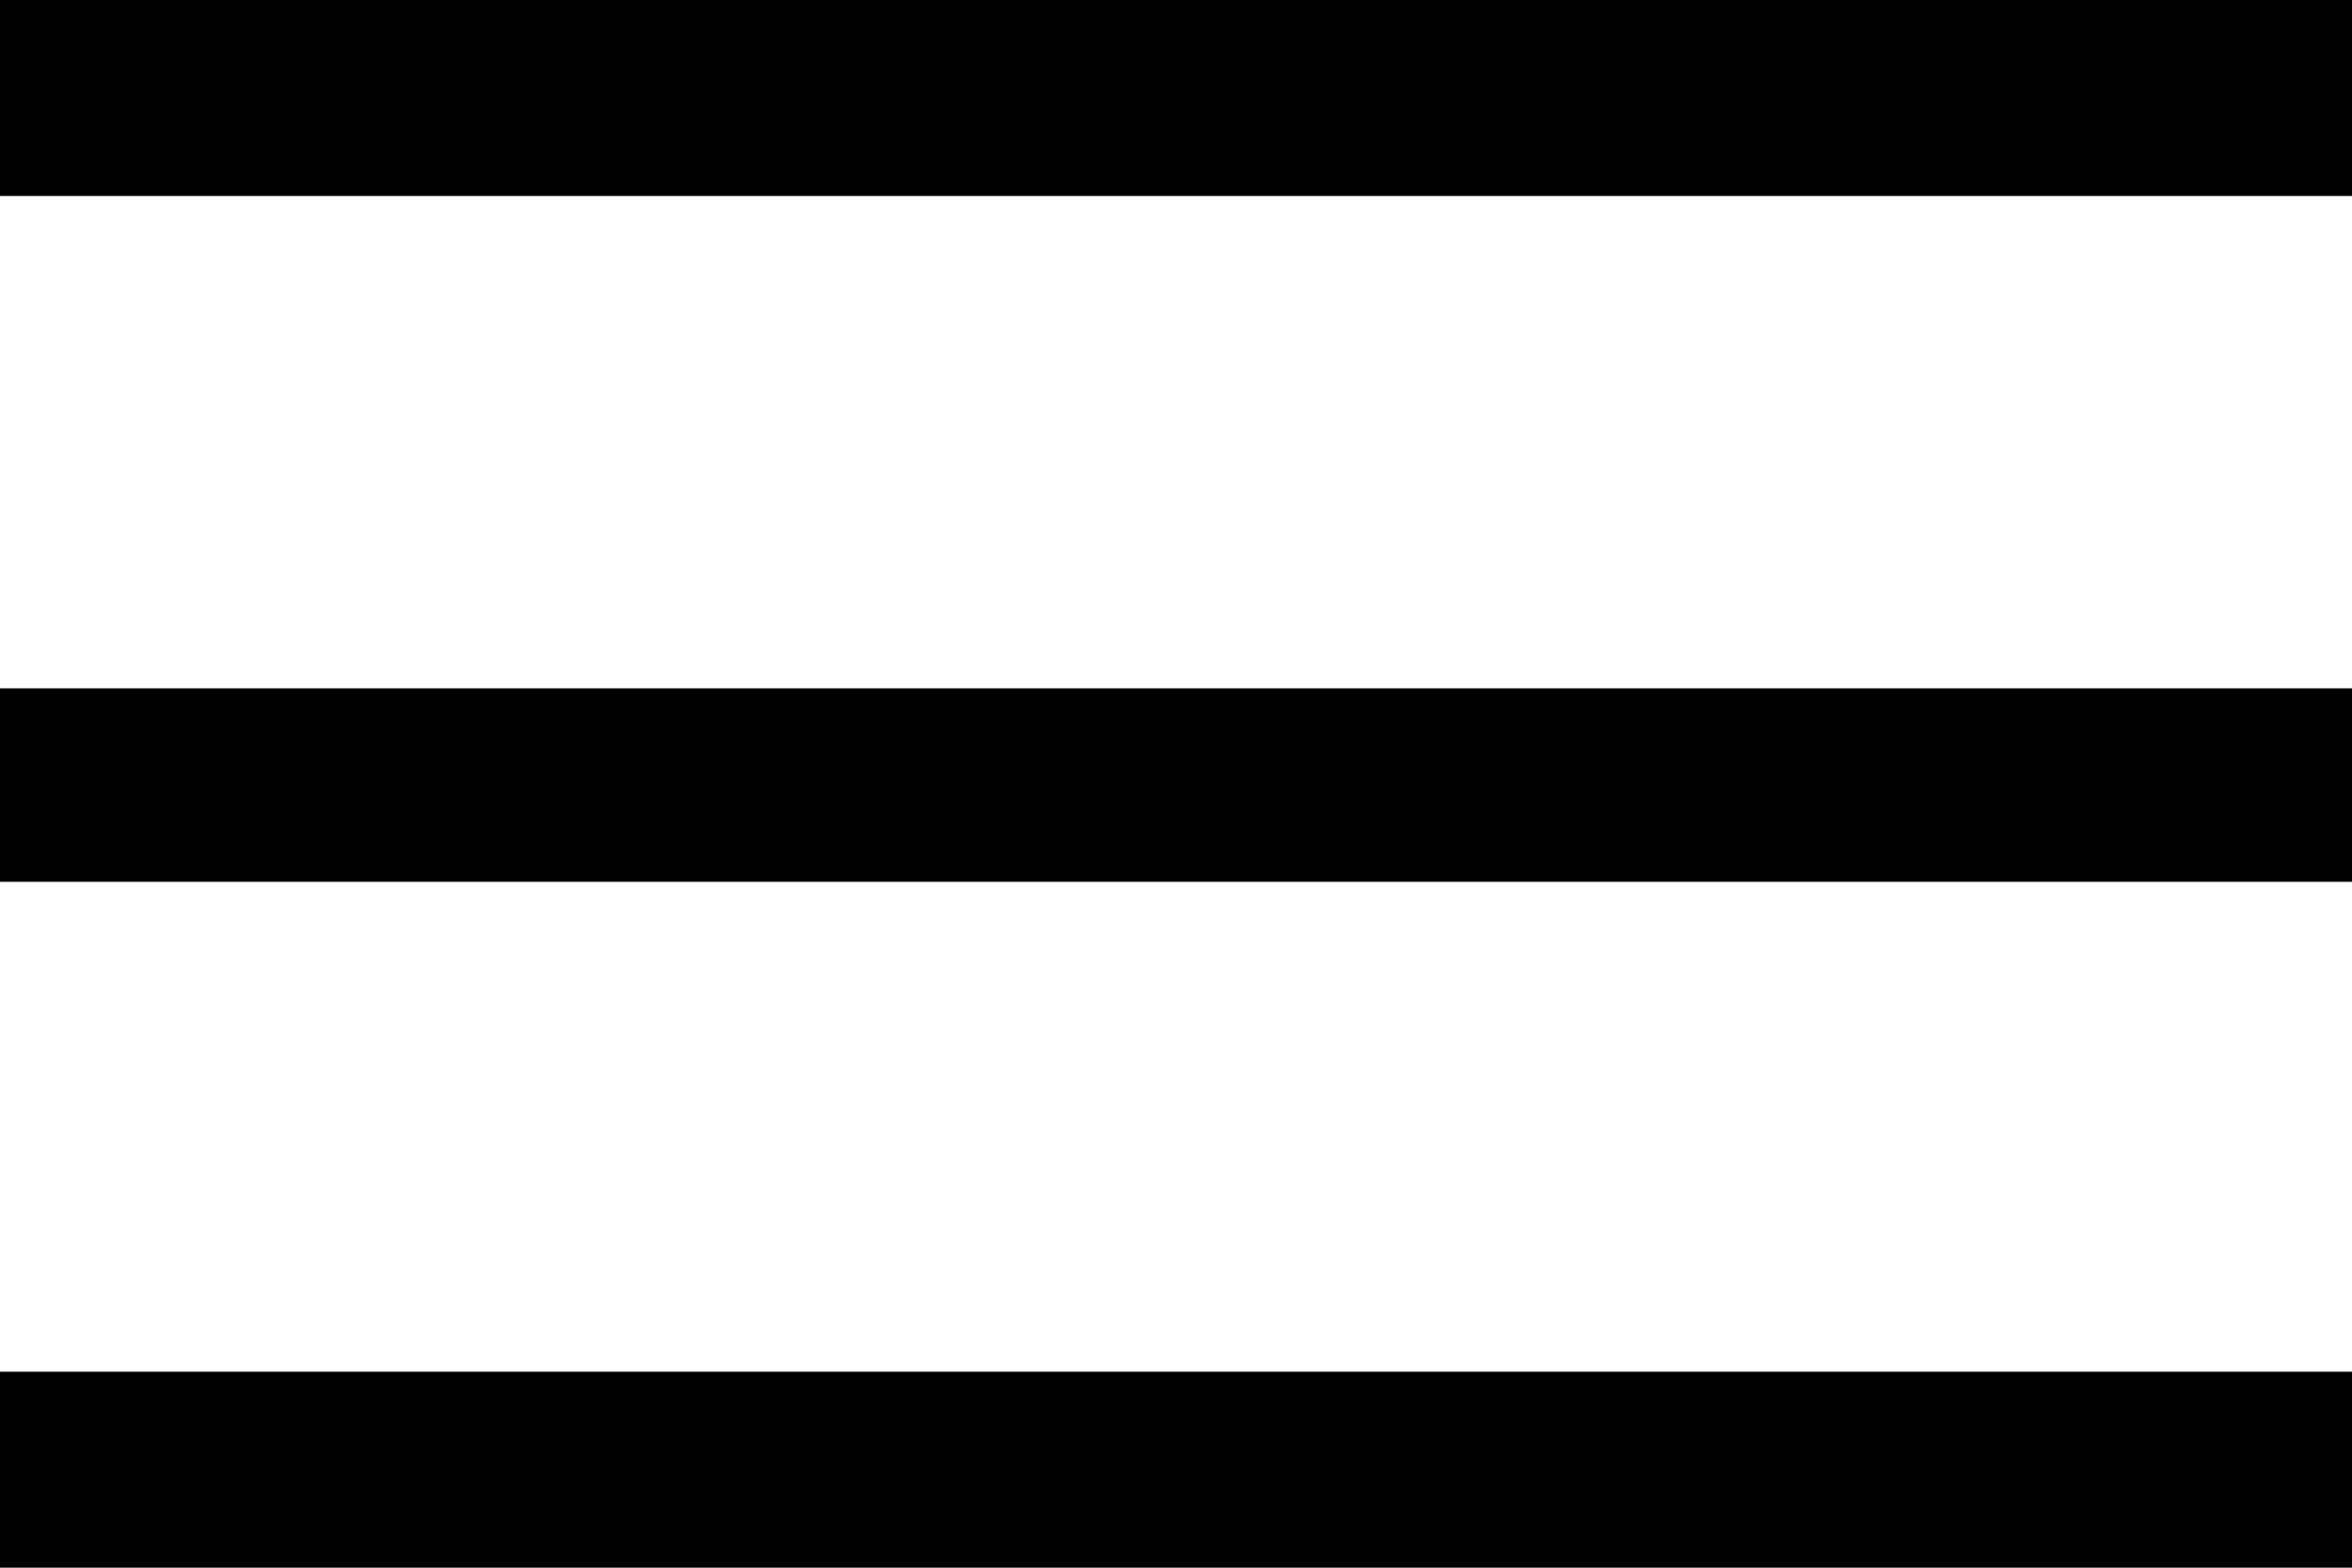
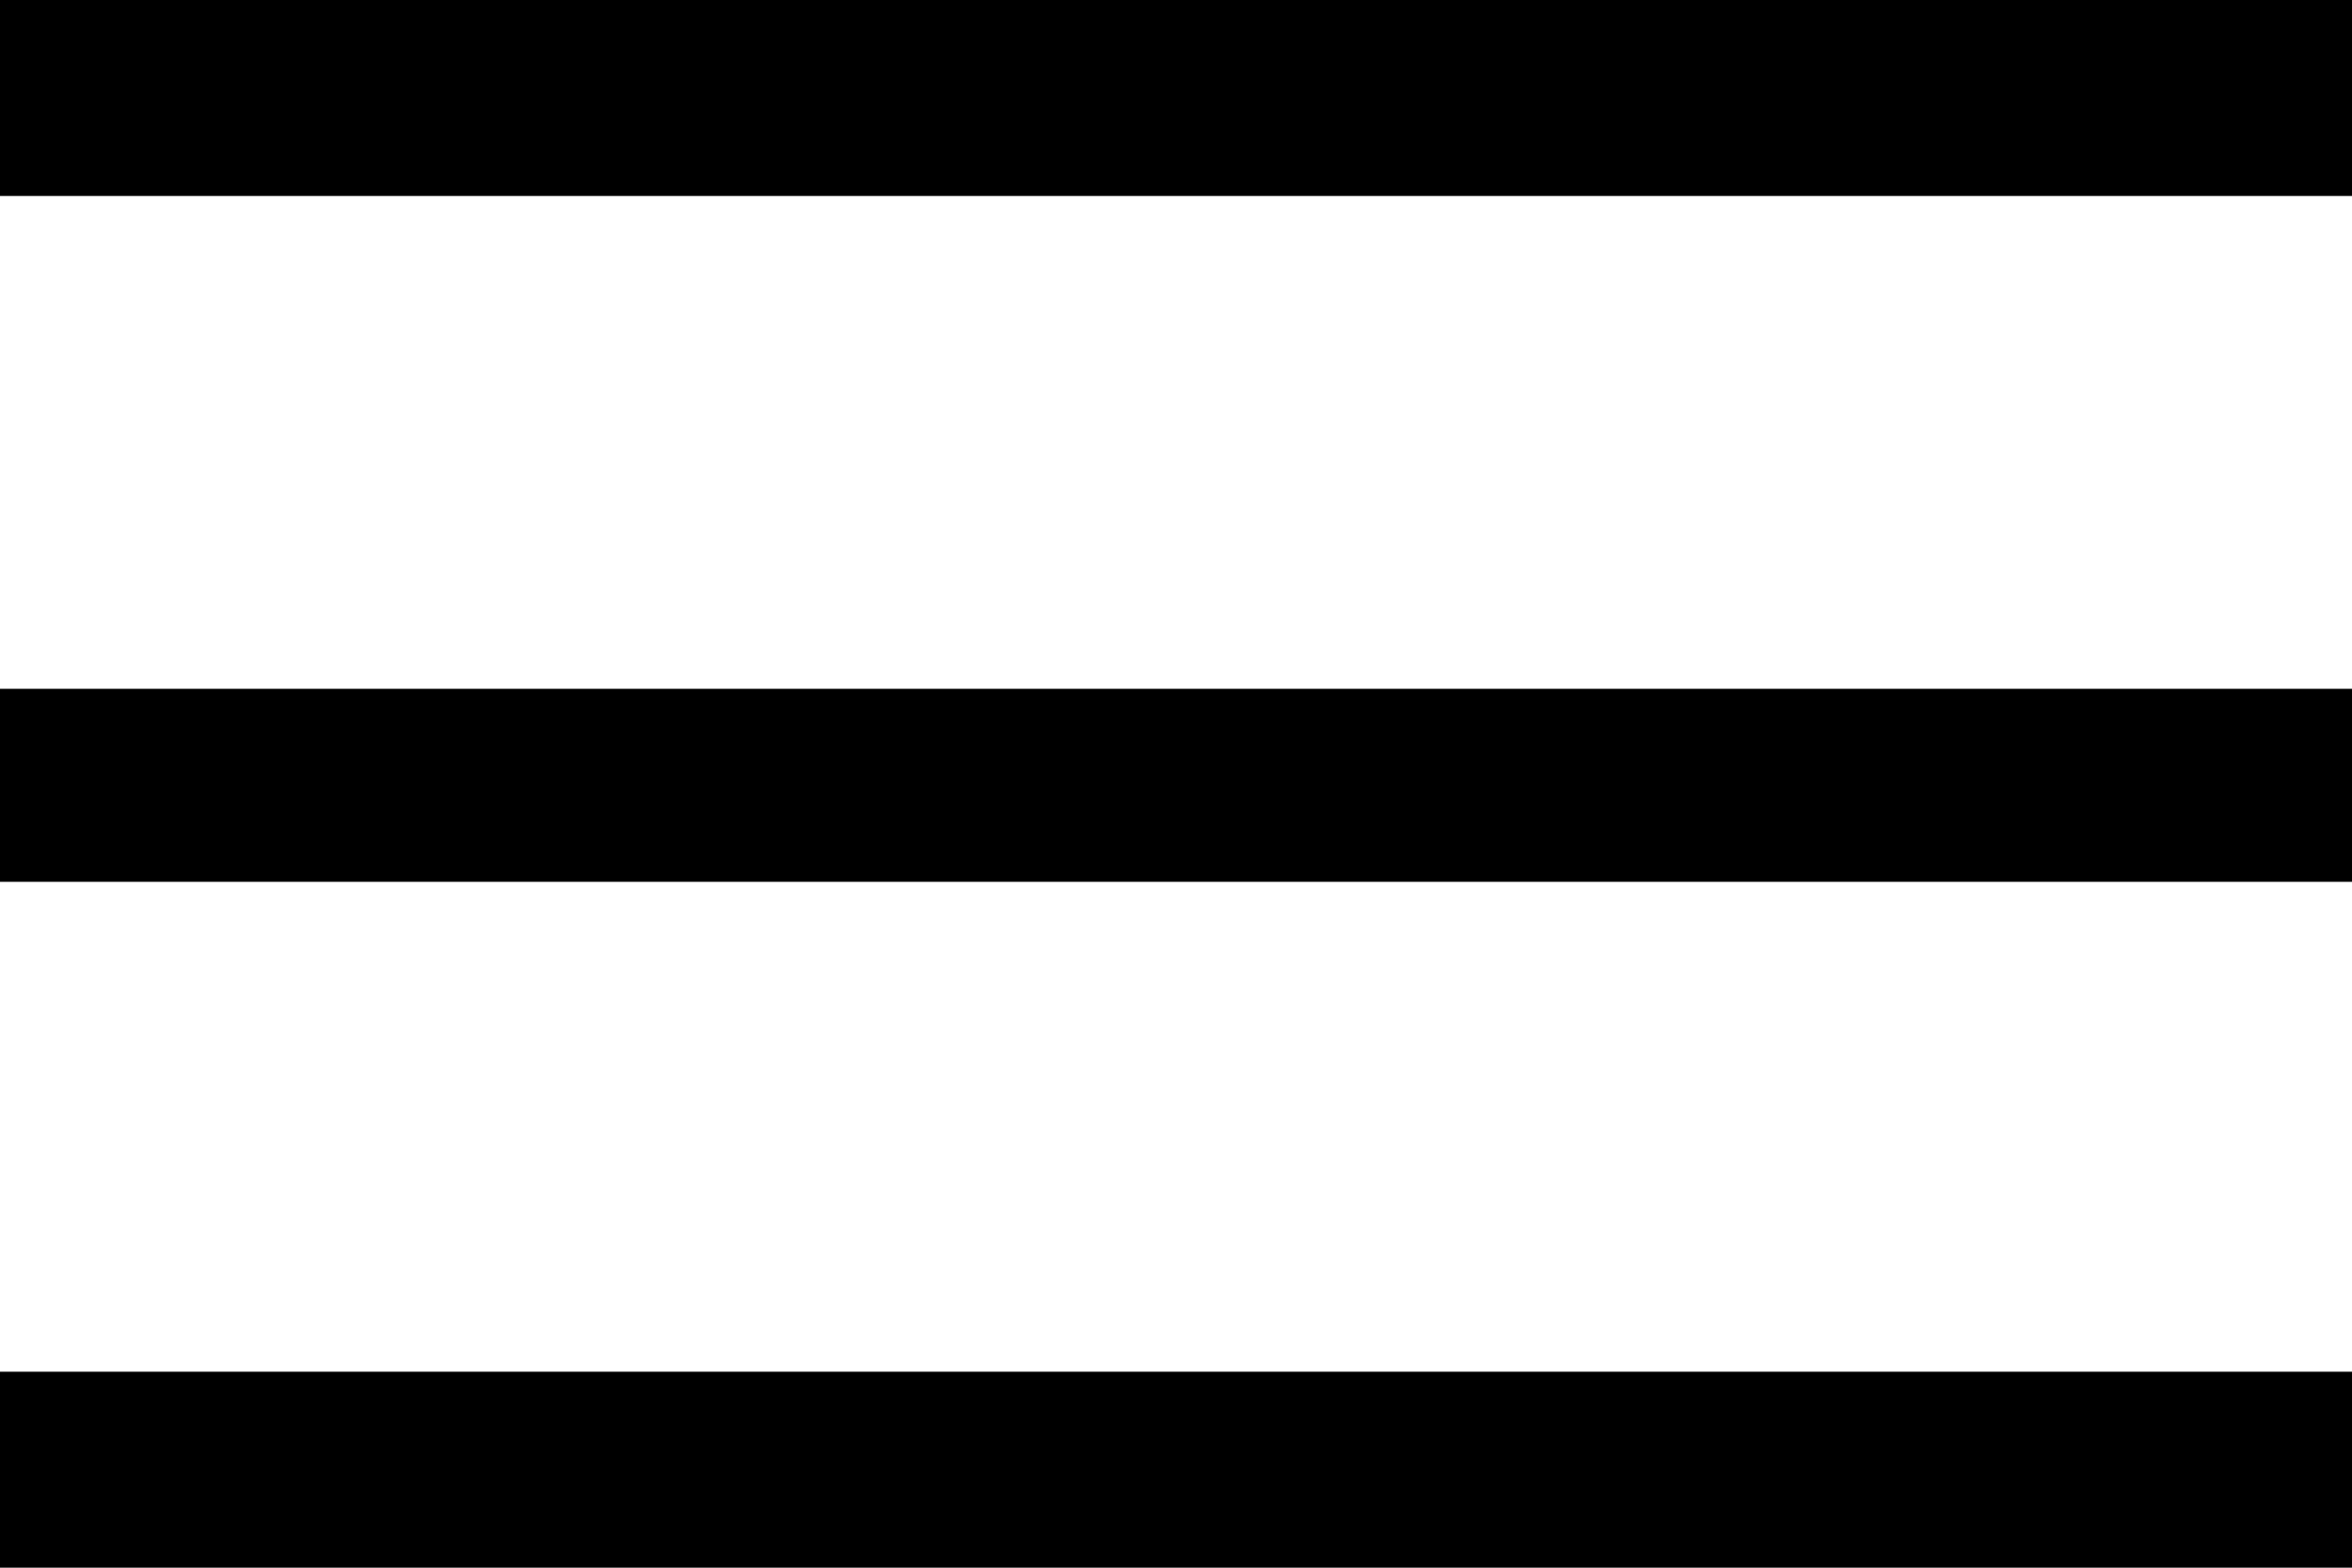
- <svg xmlns="http://www.w3.org/2000/svg" width="24px" height="16px" viewBox="0 0 24 16" version="1.1">
-   <g id="Icons" stroke="none" stroke-width="1" fill="none" fill-rule="evenodd">
-     <g id="Artboard" transform="translate(-77, -101)" fill="#000000">
-       <g id="Group-4" transform="translate(77, 101)">
-         <polygon id="Fill-1" points="0 9 24 9 24 7.025 0 7.025" />
-         <polygon id="Fill-2" points="0 16 24 16 24 14 0 14" />
-         <polygon id="Fill-3" points="0 2 24 2 24 0 0 0" />
-       </g>
-     </g>
-   </g>
+ <svg xmlns="http://www.w3.org/2000/svg" width="24" height="16" viewBox="0 0 24 16">
+   <polygon points="0 9 24 9 24 7.03 0 7.03 0 9" fill-rule="evenodd" />
+   <polygon points="0 16 24 16 24 14 0 14 0 16" fill-rule="evenodd" />
+   <polygon points="0 2 24 2 24 0 0 0 0 2" fill-rule="evenodd" />
</svg>
